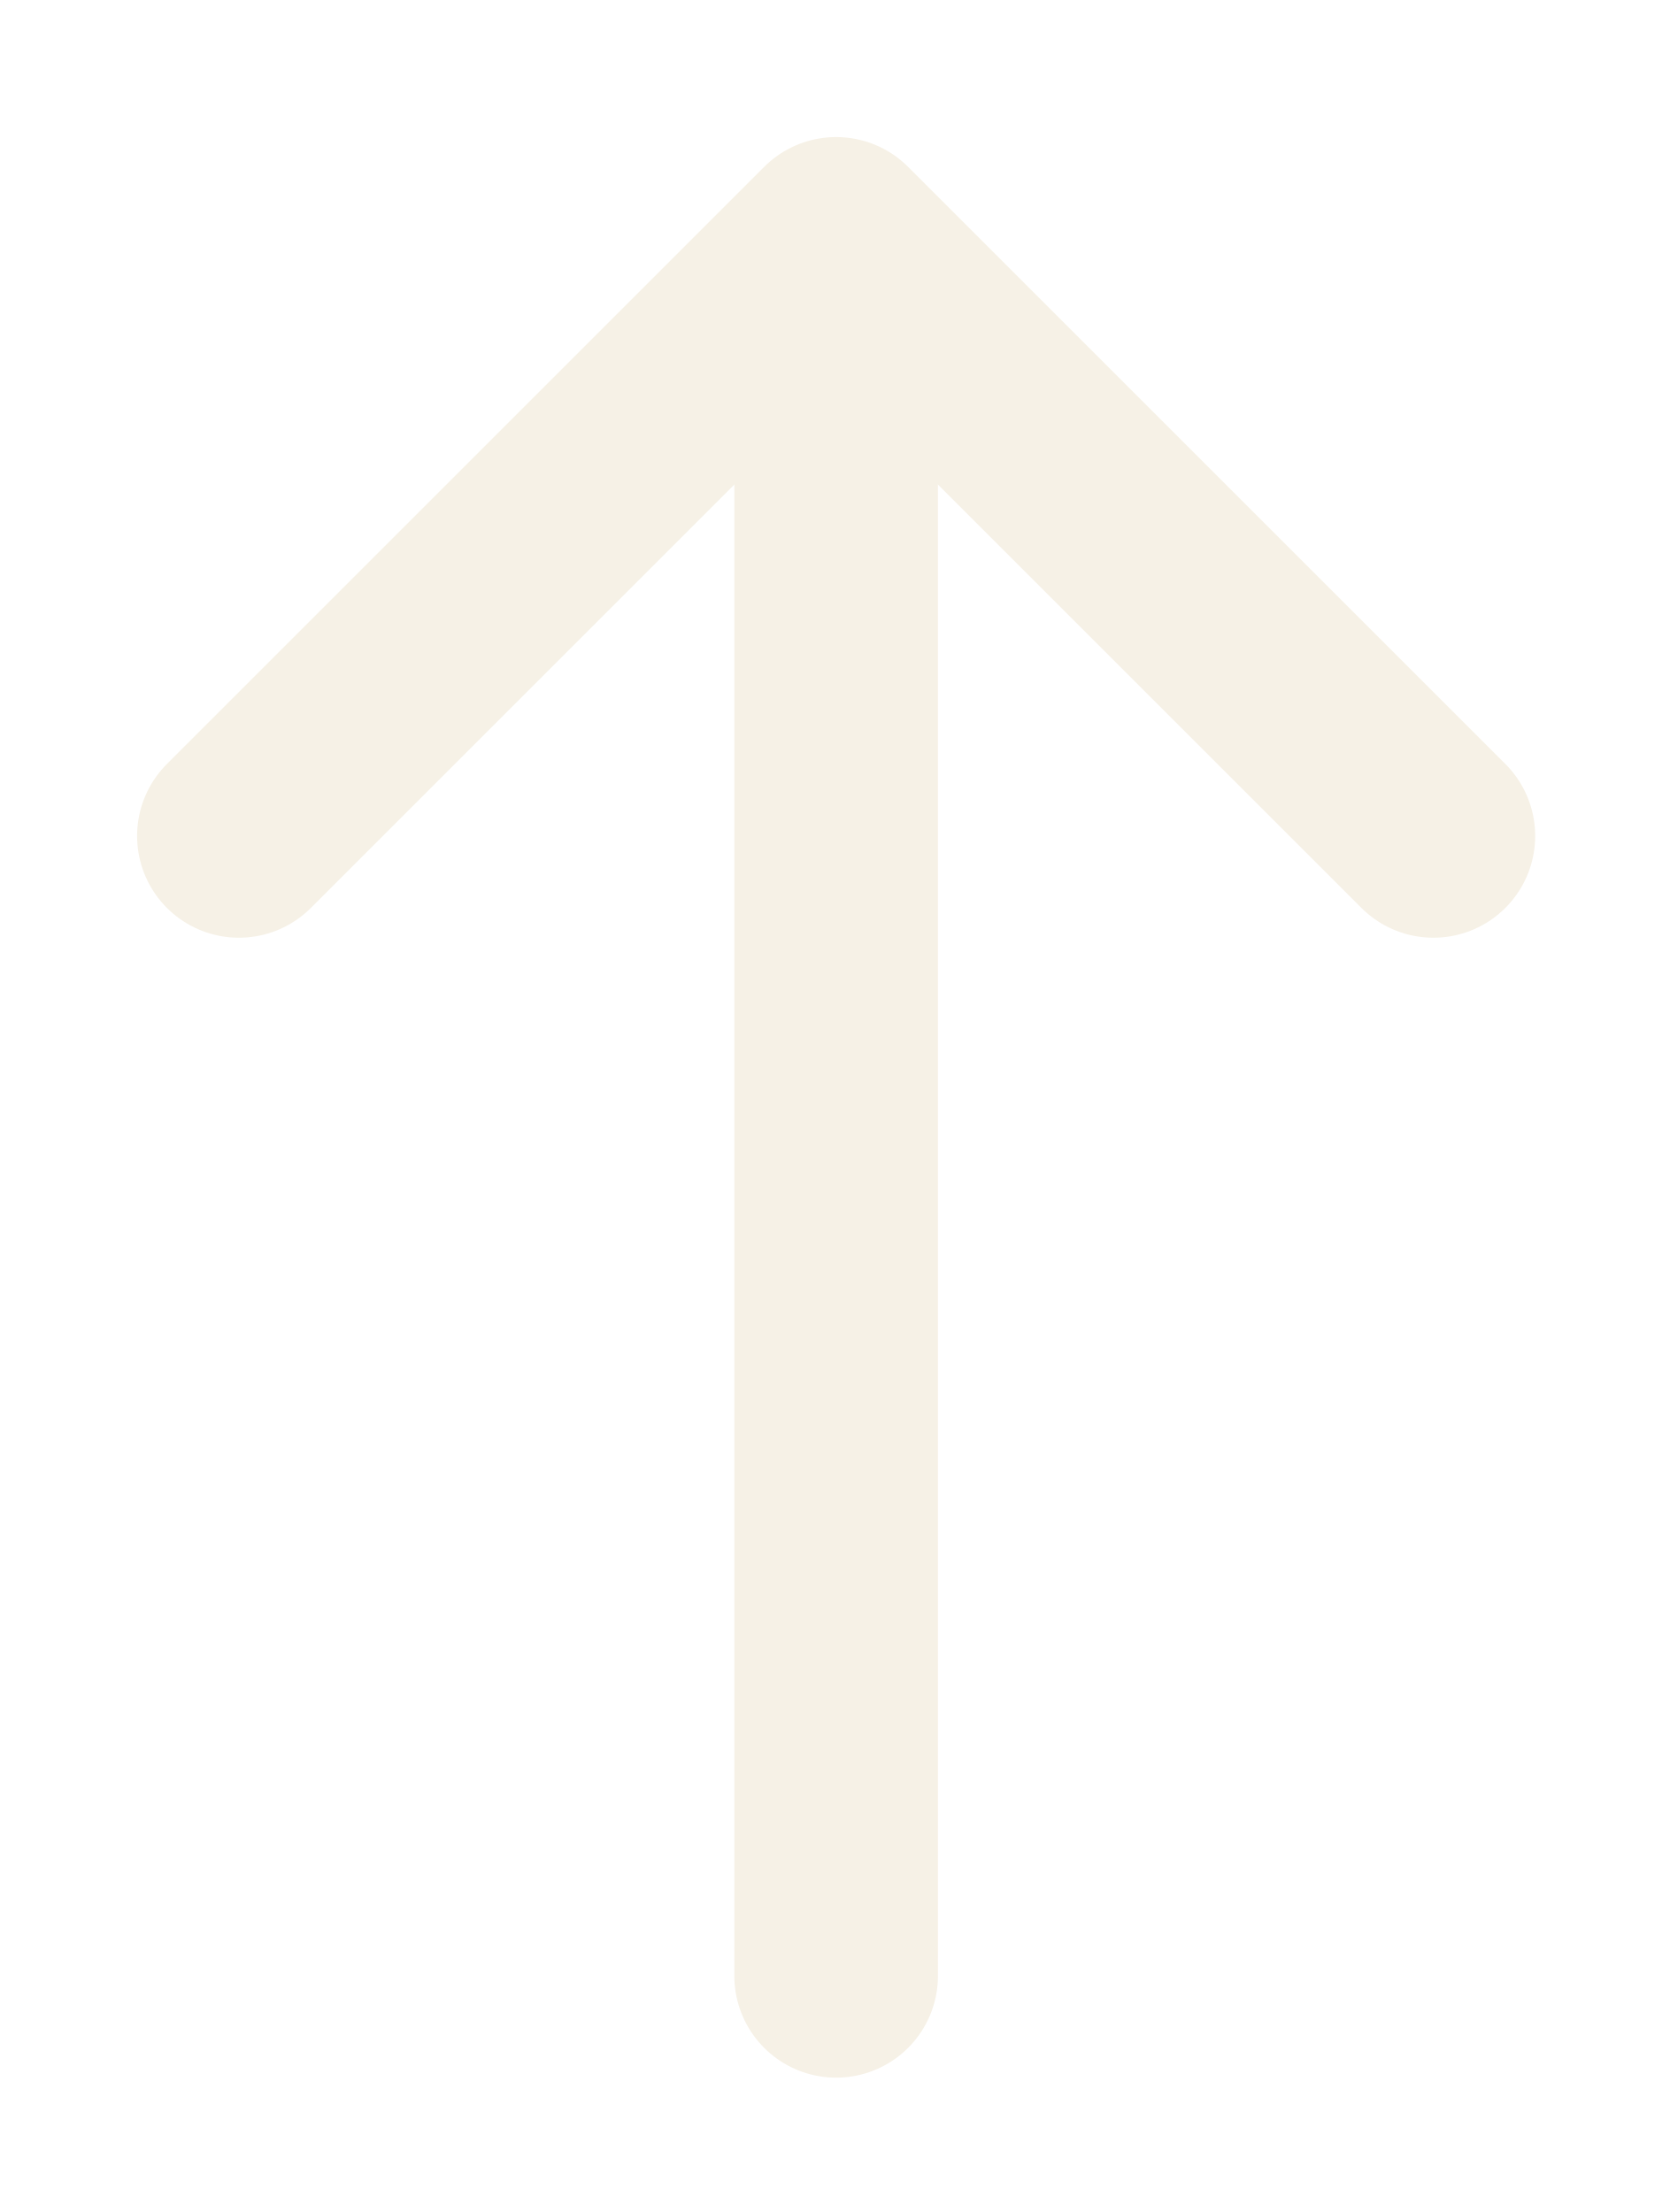
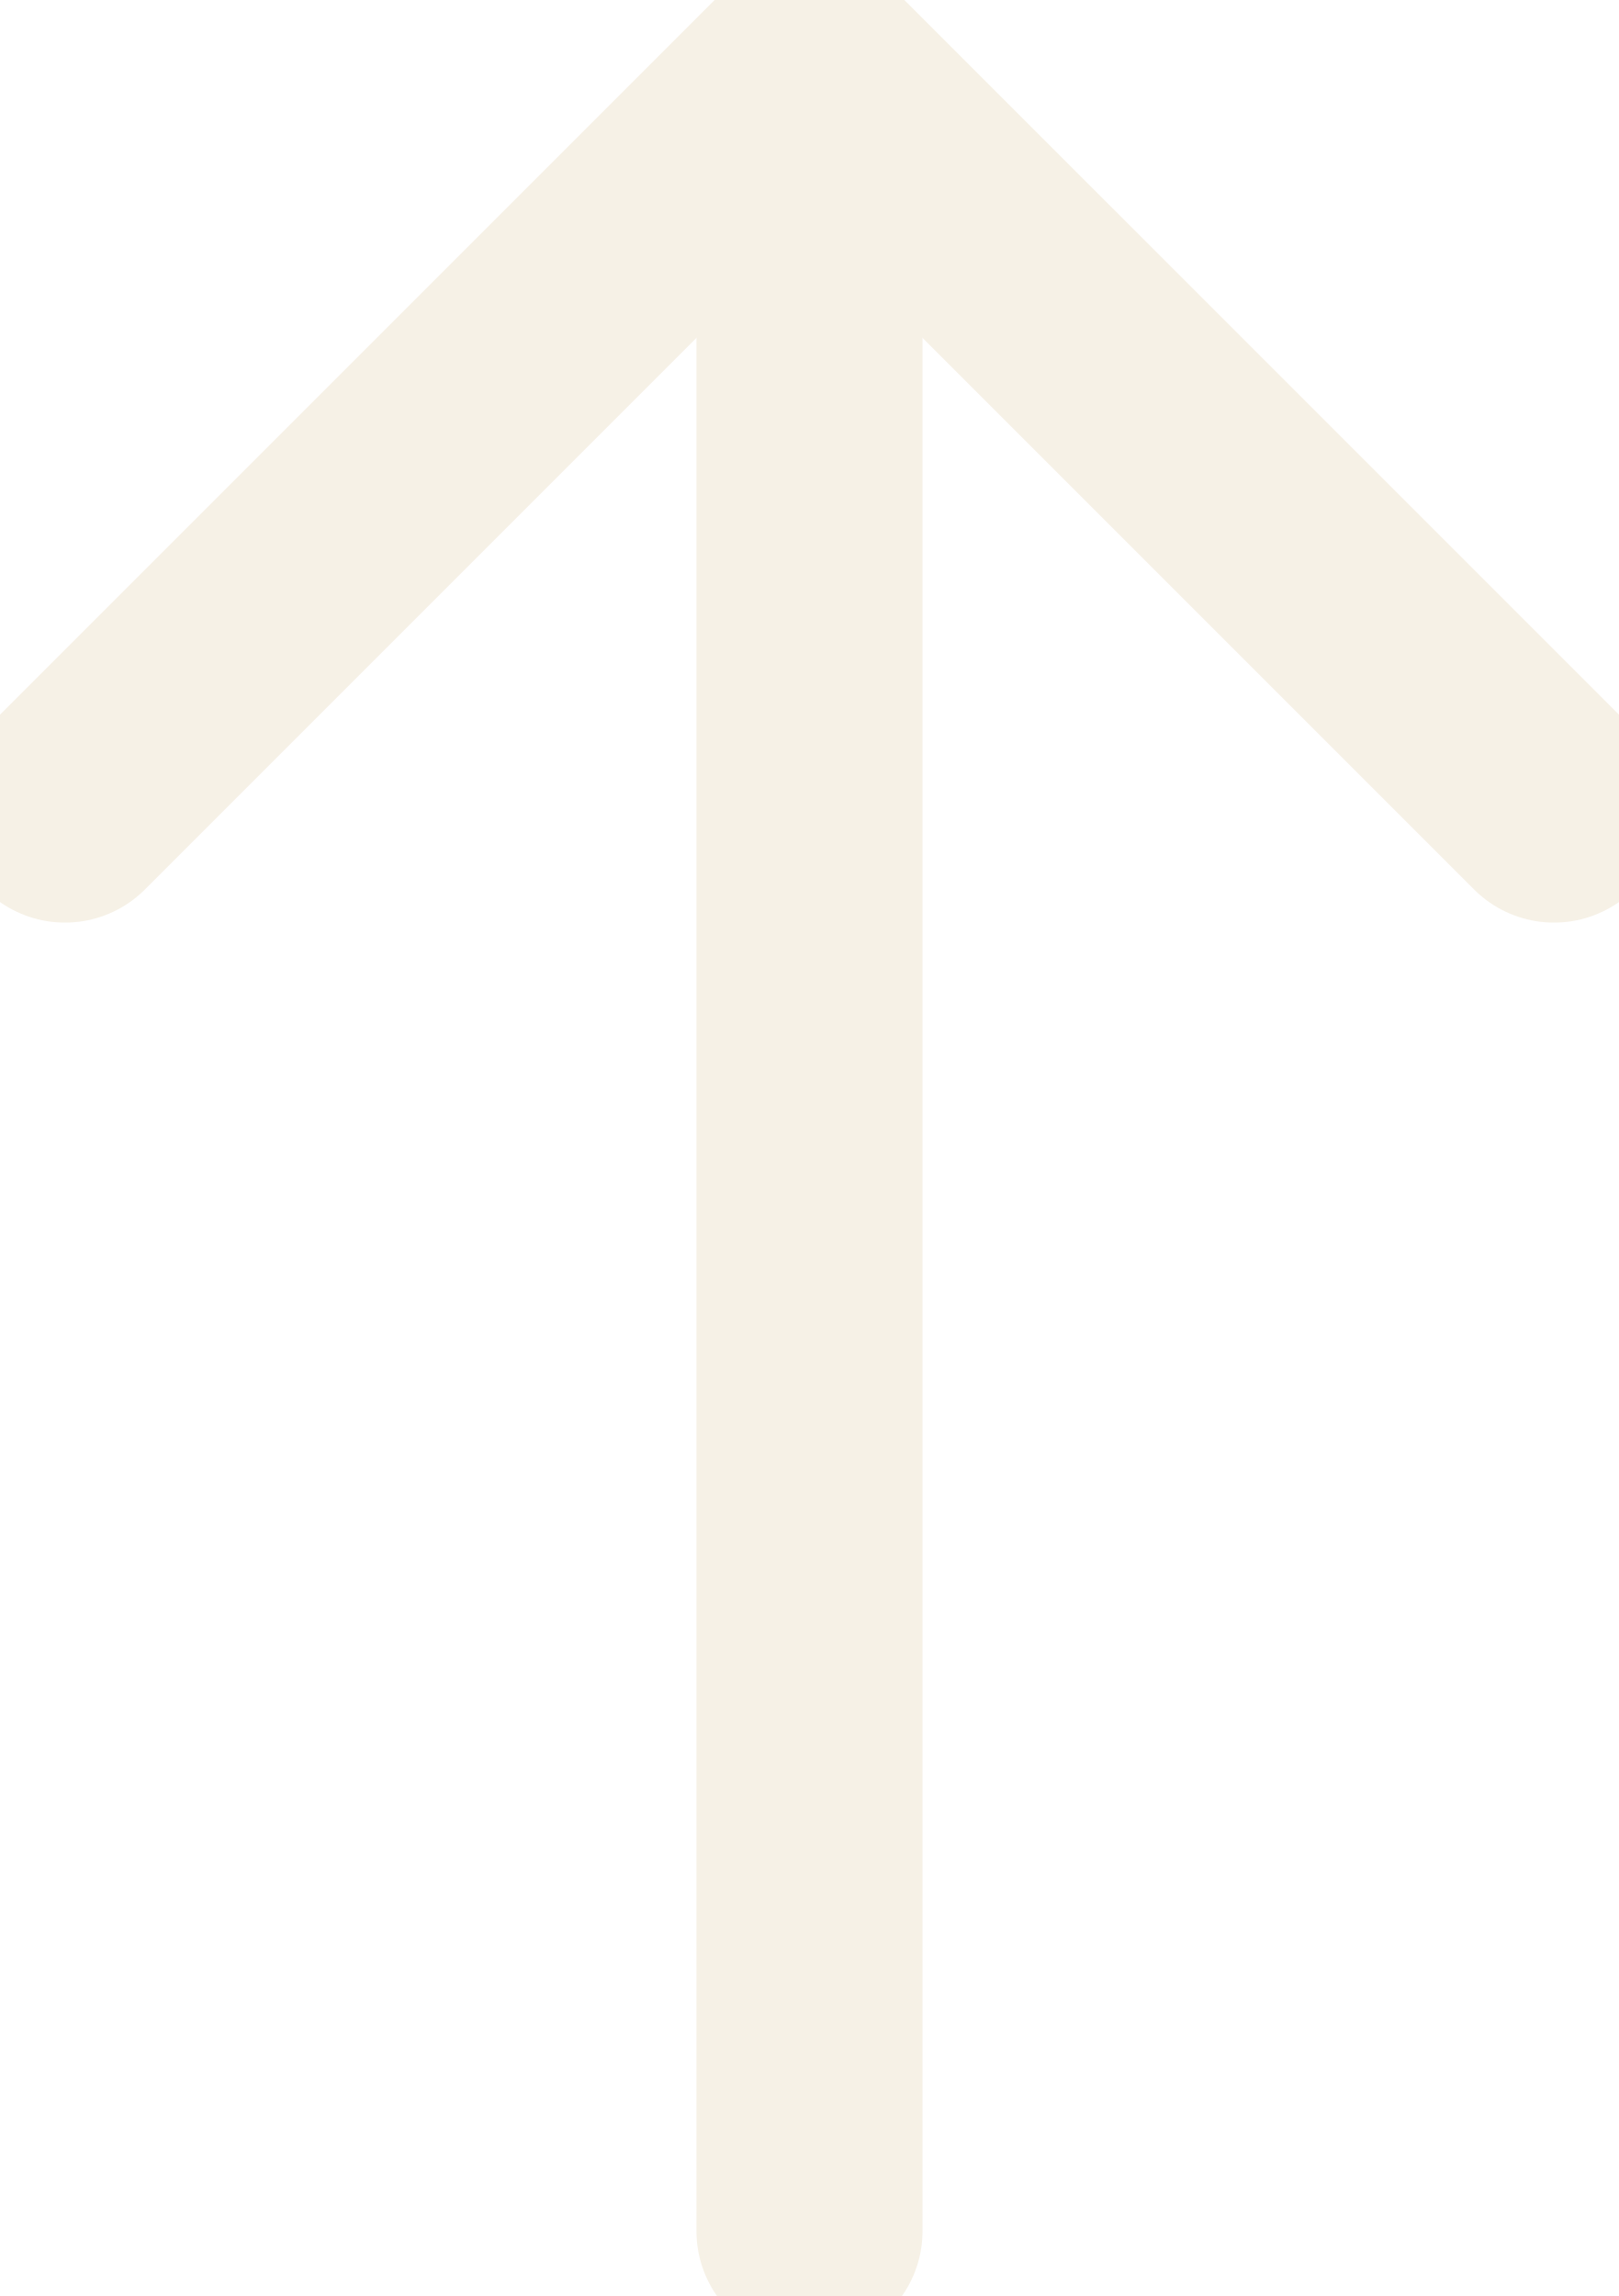
- <svg xmlns="http://www.w3.org/2000/svg" viewBox="19.2 11.2 61.5 81.5">
-   <g fill="none" stroke="#F6F1E6" stroke-width="7.5" stroke-linecap="round" stroke-linejoin="round">
+ <svg xmlns="http://www.w3.org/2000/svg" viewBox="26.08 18.08 47.84 67.84">
+   <g fill="none" stroke="#F6F1E6" stroke-width="6.68" stroke-linecap="round" stroke-linejoin="round">
    <path d="M50 84 V22" />
    <path d="M28 42 L50 20 L72 42" />
  </g>
</svg>
